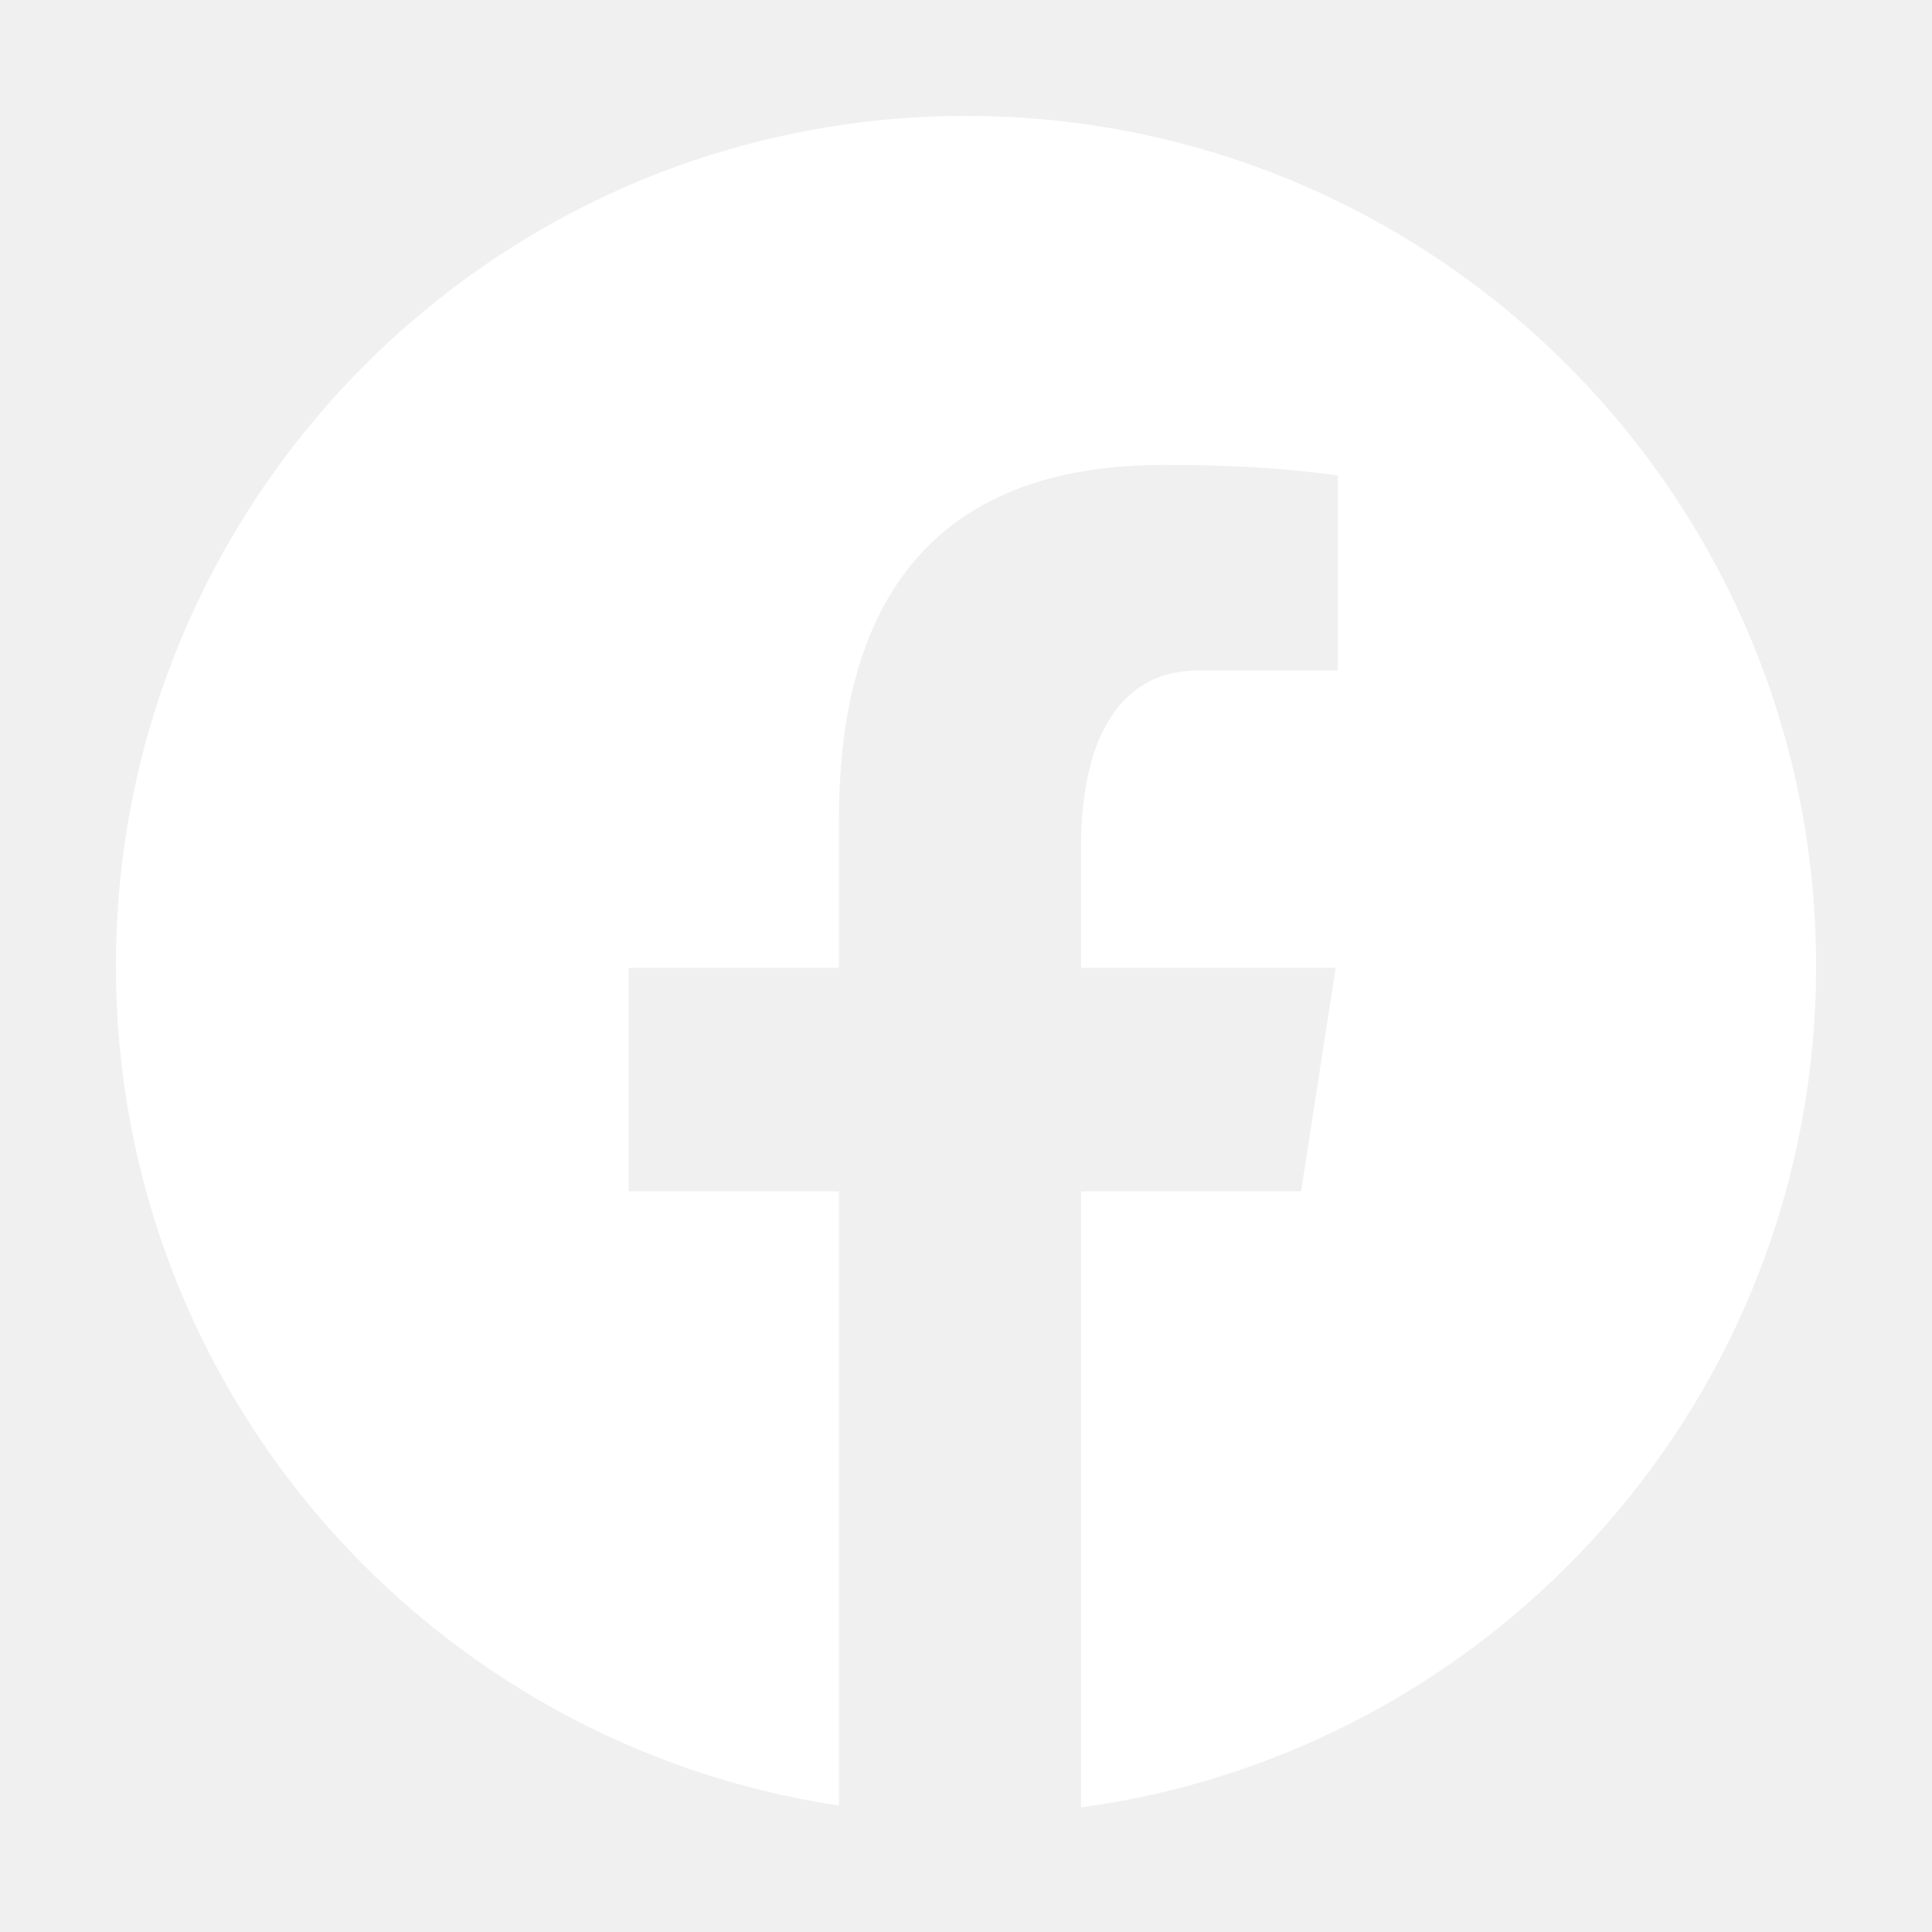
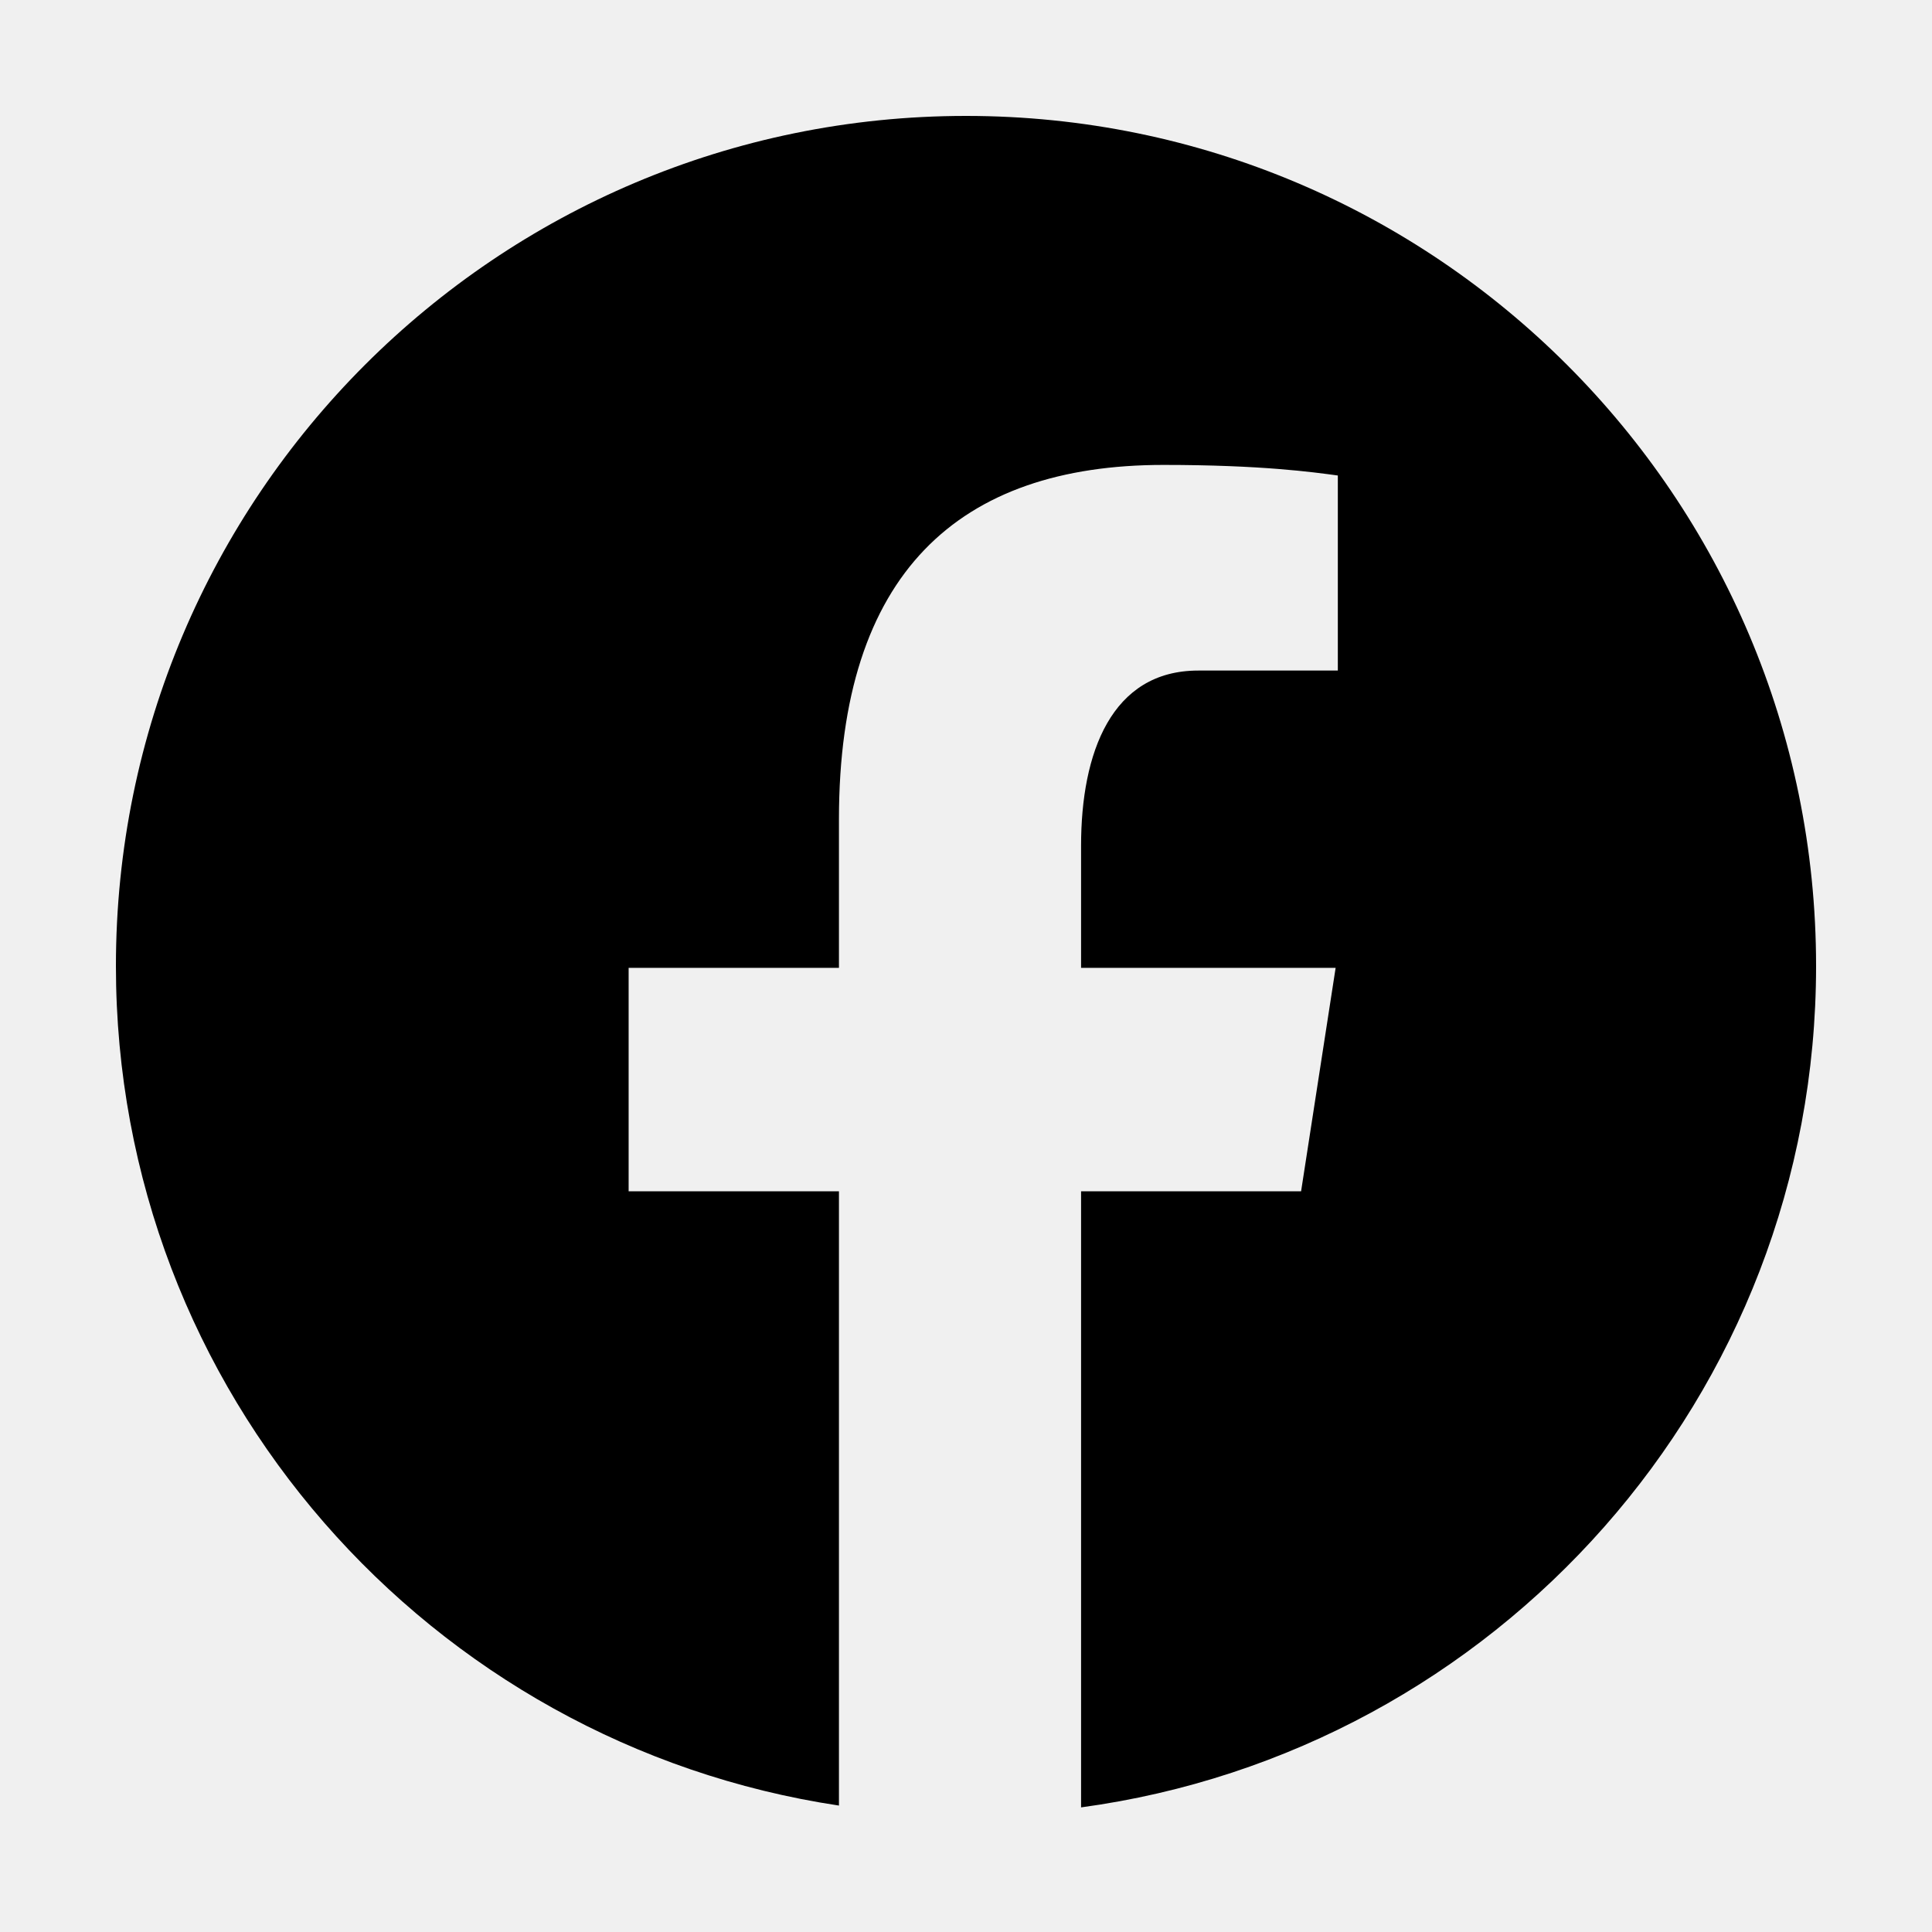
<svg xmlns="http://www.w3.org/2000/svg" viewBox="0 0 50 50" width="50px" height="50px" version="1.1" id="svg1">
  <defs id="defs1" />
-   <path d="M25,3C12.85,3,3,12.85,3,25c0,11.03,8.125,20.137,18.712,21.728V30.831h-5.443v-5.783h5.443v-3.848c0-6.371,3.104-9.168,8.399-9.168c2.536,0,3.877,0.188,4.512,0.274v5.048h-3.612c-2.248,0-3.033,2.131-3.033,4.533v3.161h6.588l-0.894,5.783h-5.694v15.944C38.716,45.318,47,36.137,47,25C47,12.85,37.15,3,25,3z" id="path1" style="fill:#ffffff" />
+   <path d="M25,3C12.85,3,3,12.85,3,25c0,11.03,8.125,20.137,18.712,21.728V30.831h-5.443v-5.783h5.443v-3.848c0-6.371,3.104-9.168,8.399-9.168c2.536,0,3.877,0.188,4.512,0.274v5.048h-3.612c-2.248,0-3.033,2.131-3.033,4.533v3.161h6.588l-0.894,5.783h-5.694v15.944C38.716,45.318,47,36.137,47,25C47,12.85,37.15,3,25,3z" id="path1" style="fill:#000000" />
</svg>
